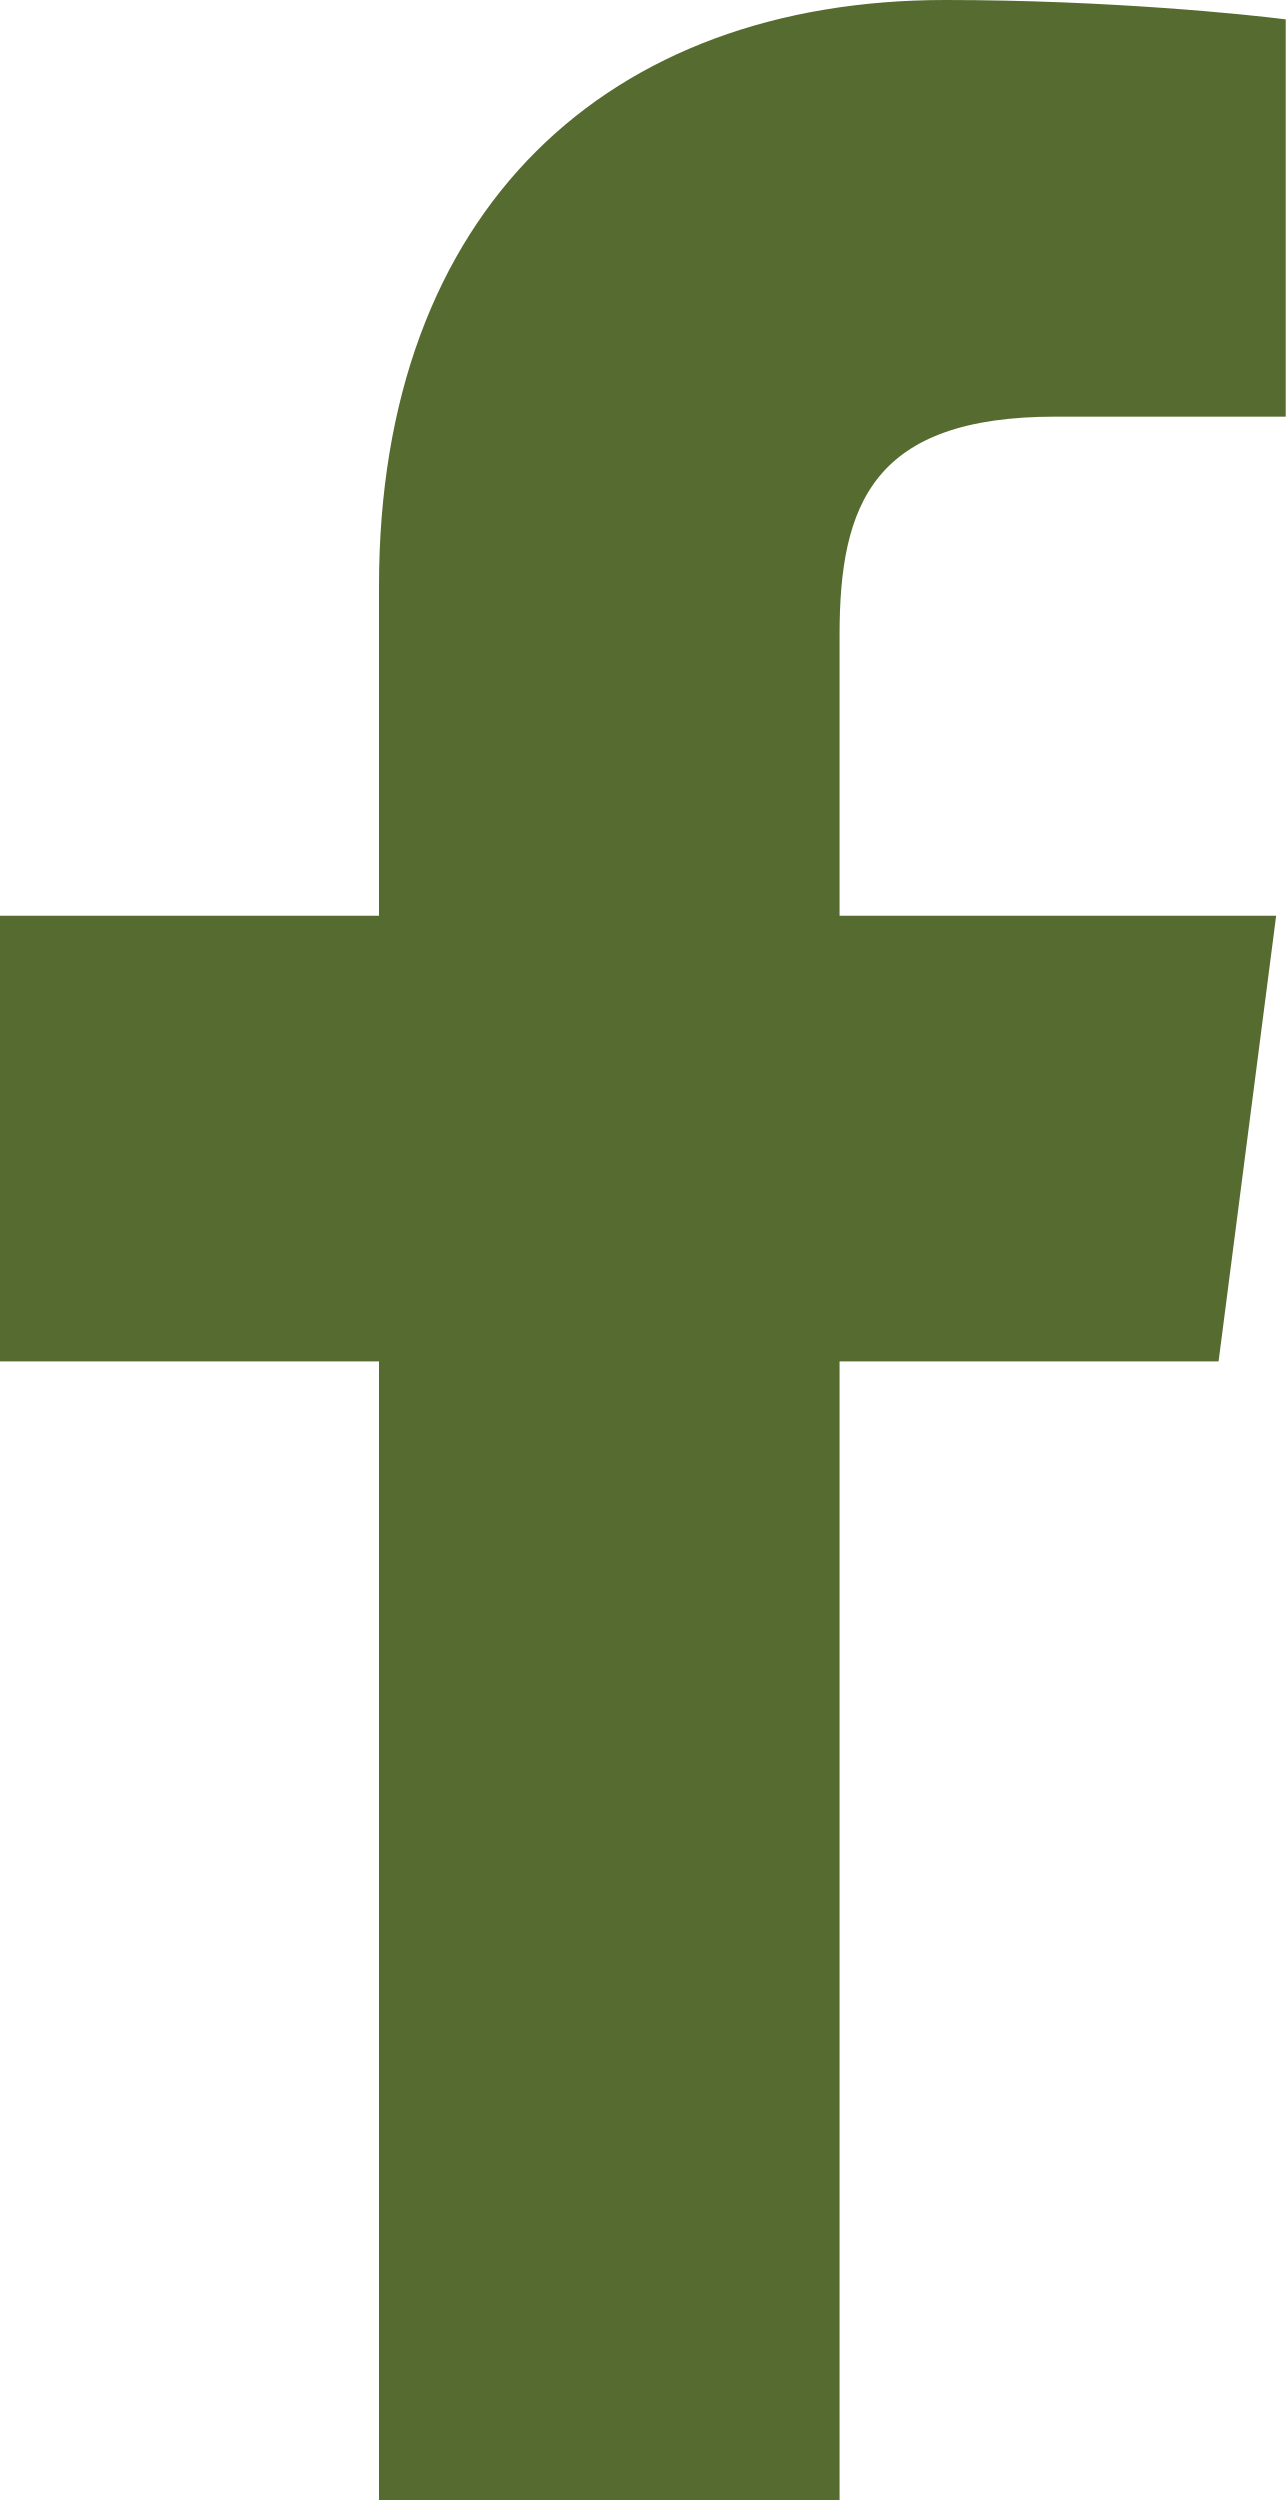
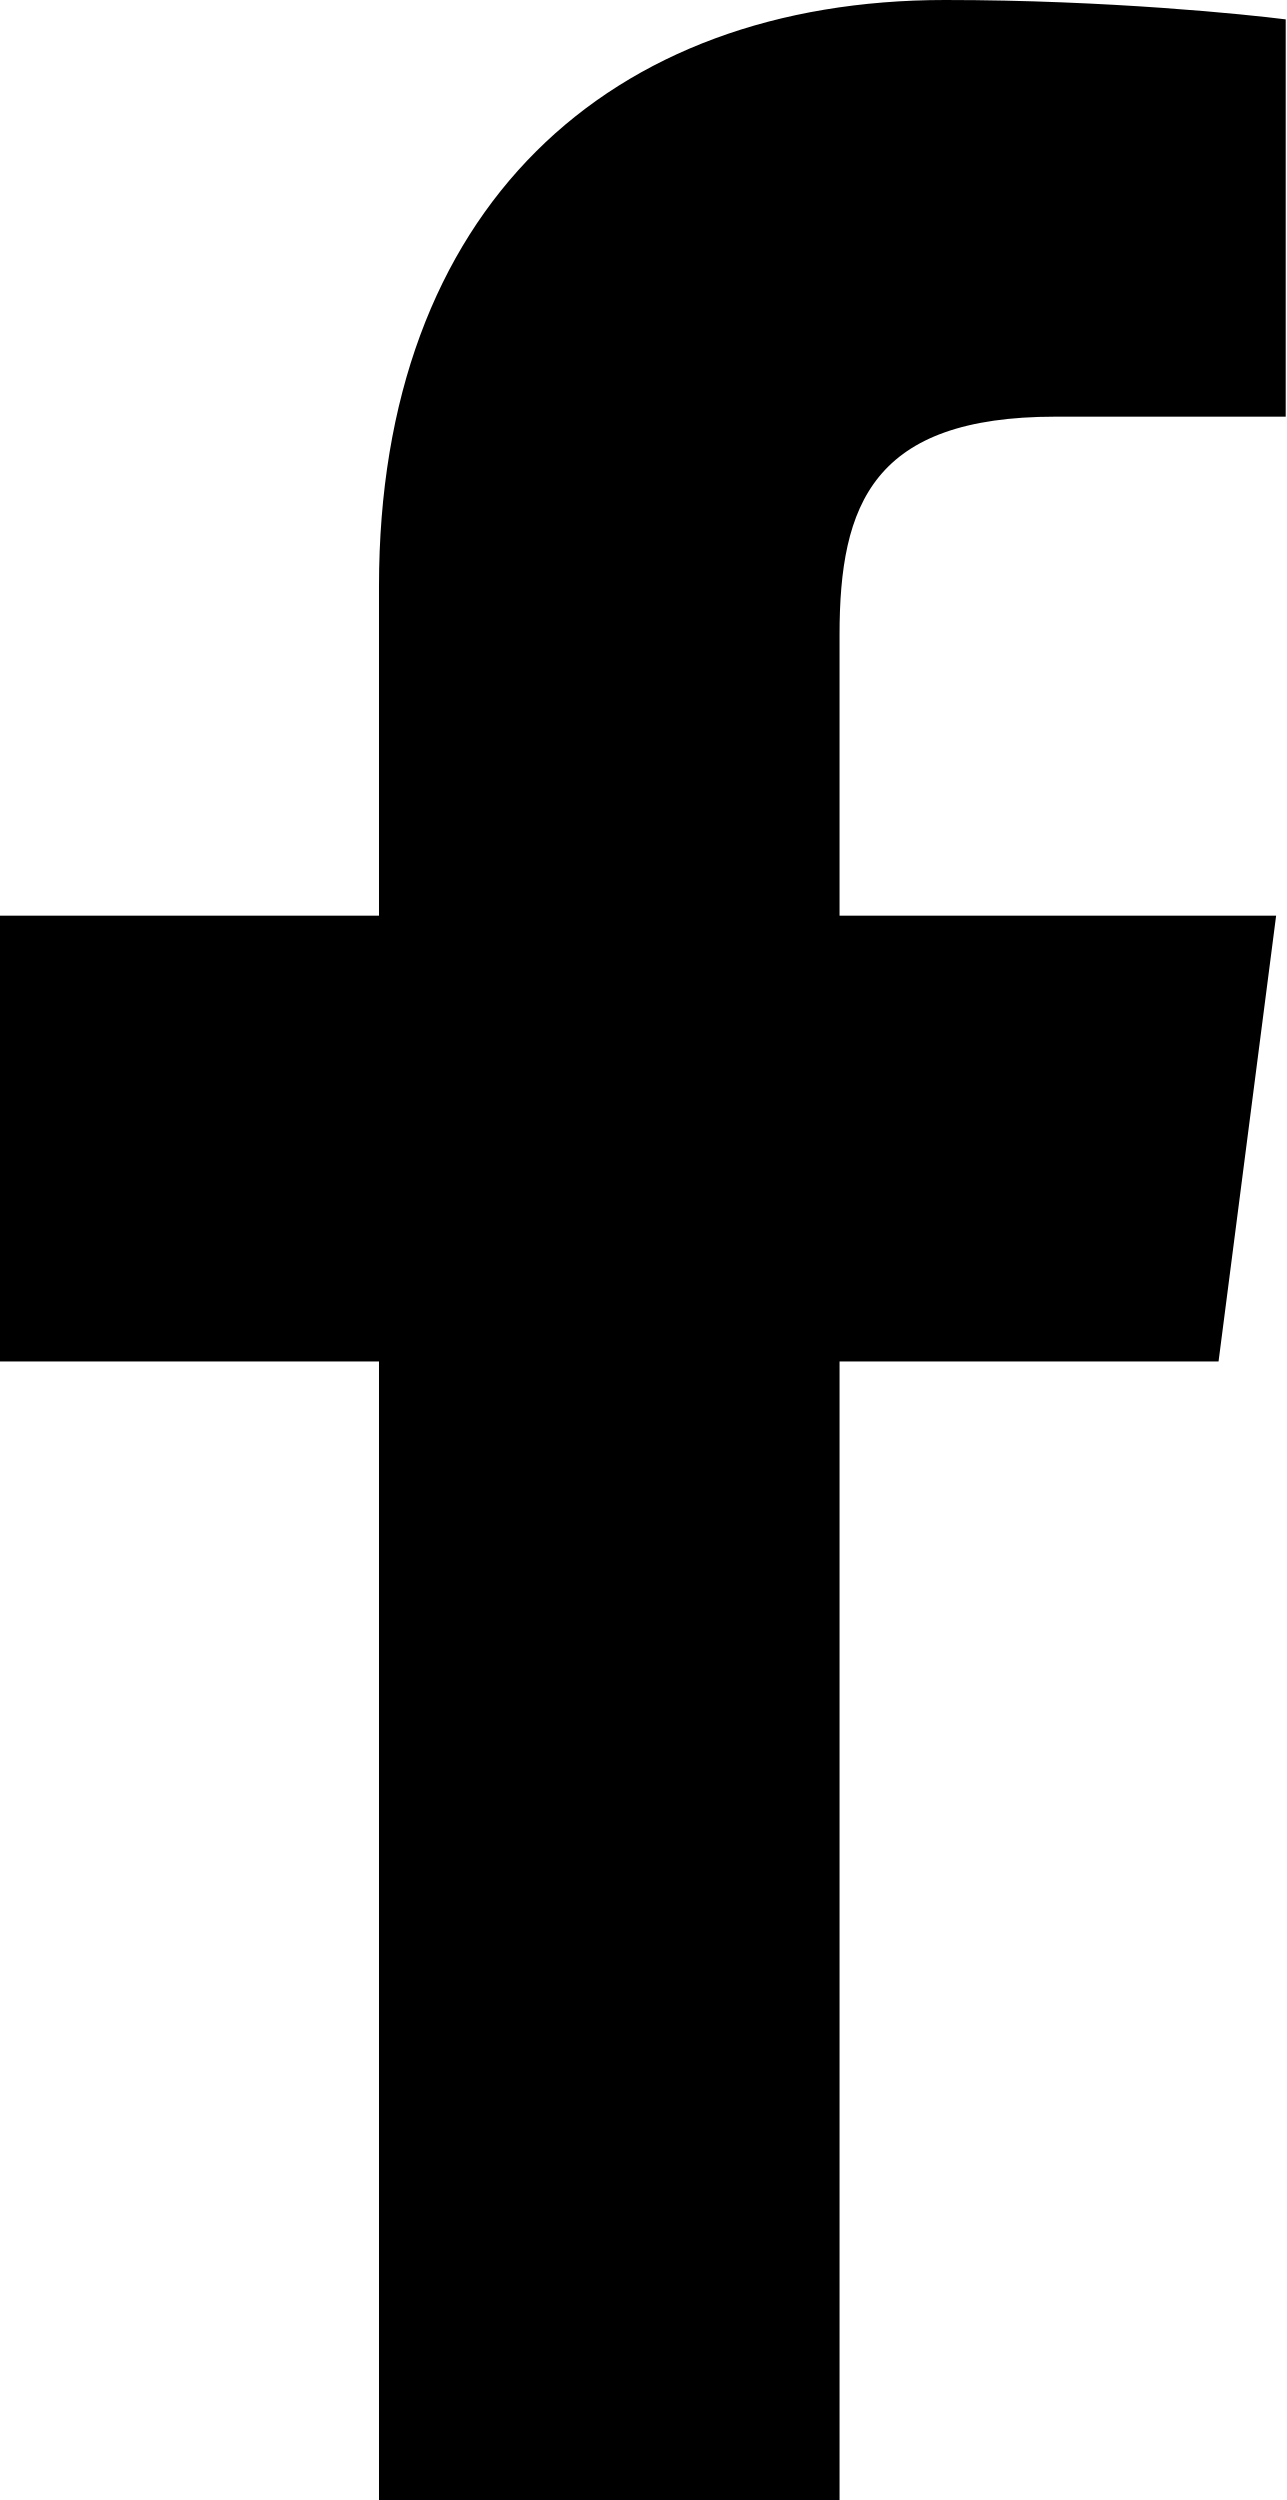
- <svg xmlns="http://www.w3.org/2000/svg" width="18" height="35" viewBox="0 0 18 35" fill="none">
-   <path d="M11.754 35V19.06H17.06L17.866 12.82H11.754V8.886C11.754 7.054 12.224 5.833 14.776 5.833H18V0.271C17.463 0.203 15.515 0 13.231 0C8.53 0 5.306 2.917 5.306 8.207V12.82H0V19.06H5.306V35H11.754V35Z" fill="#556B2F" />
+ <svg xmlns="http://www.w3.org/2000/svg" version="1.1" viewBox="0 0 527 1024">
+   <g id="fb">
+ </g>
+   <path d="M343.88 1024v-466.356h155.238l23.581-182.573h-178.82v-115.102c0-53.581 13.757-89.302 88.427-89.302h94.322v-162.729c-15.72-1.985-72.707-7.938-139.519-7.938-137.551 0-231.873 85.333-231.873 240.124v134.947h-155.238v182.573h155.238v466.356h188.642z" />
</svg>
